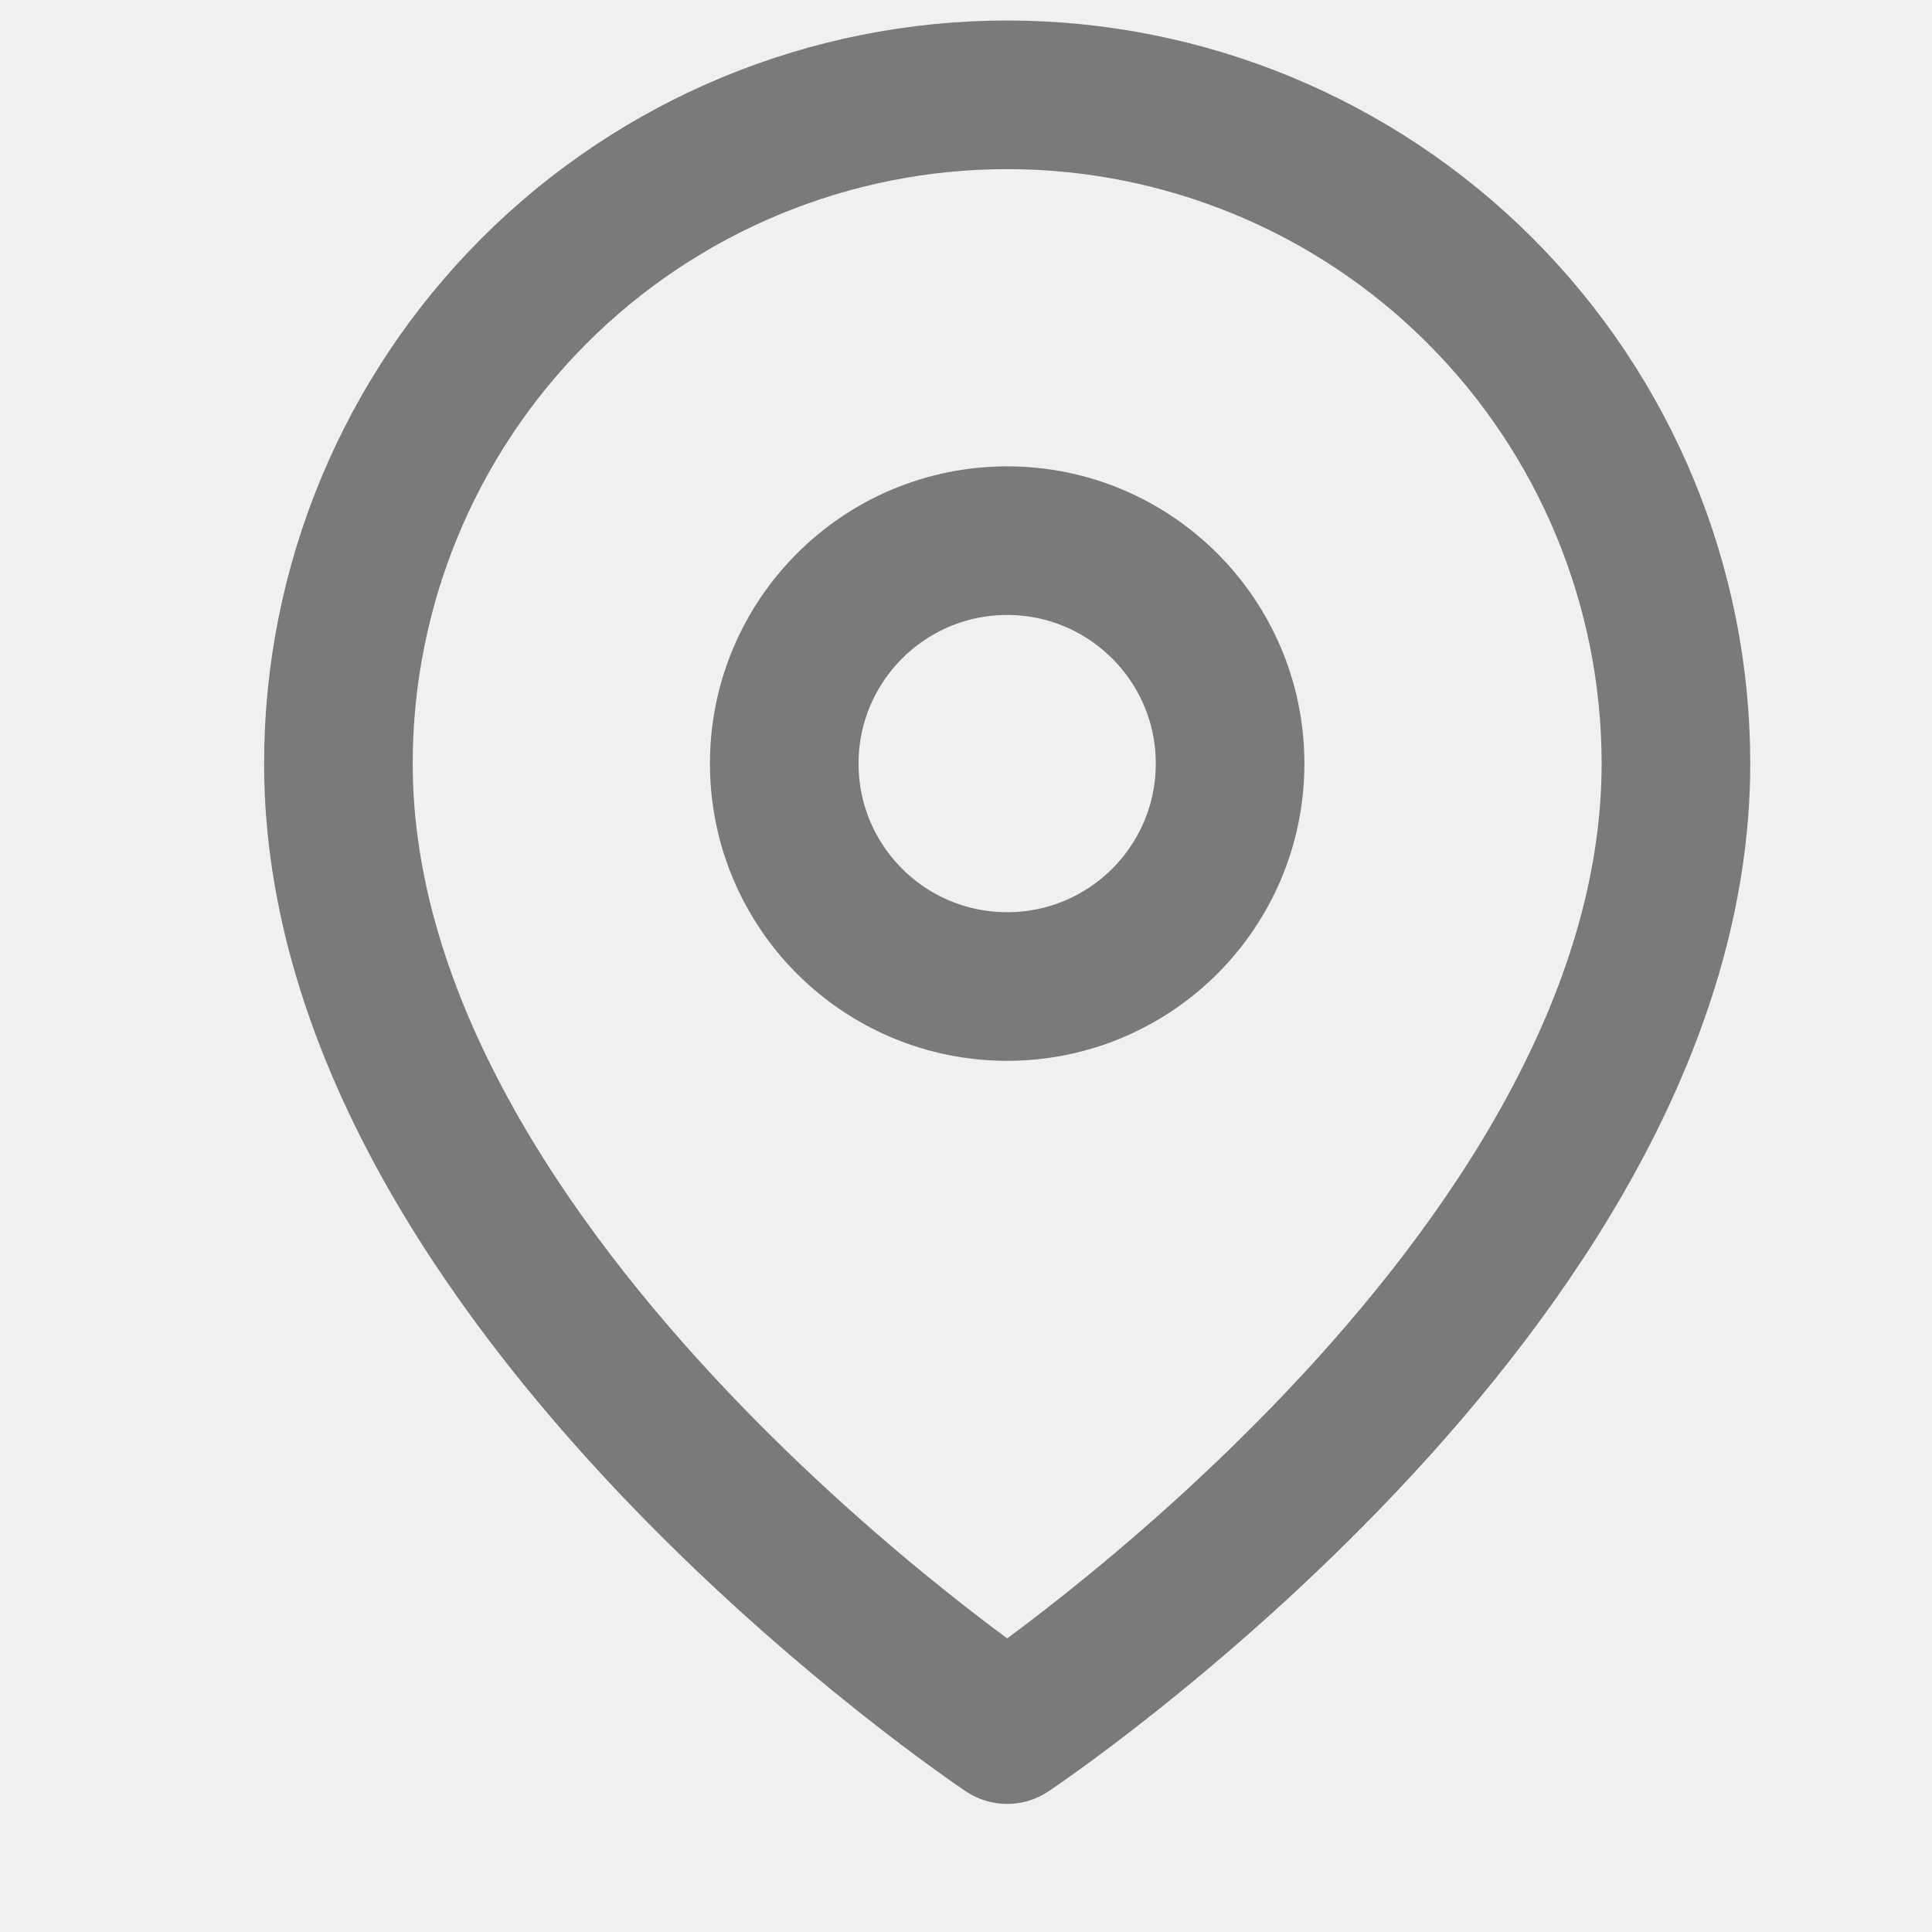
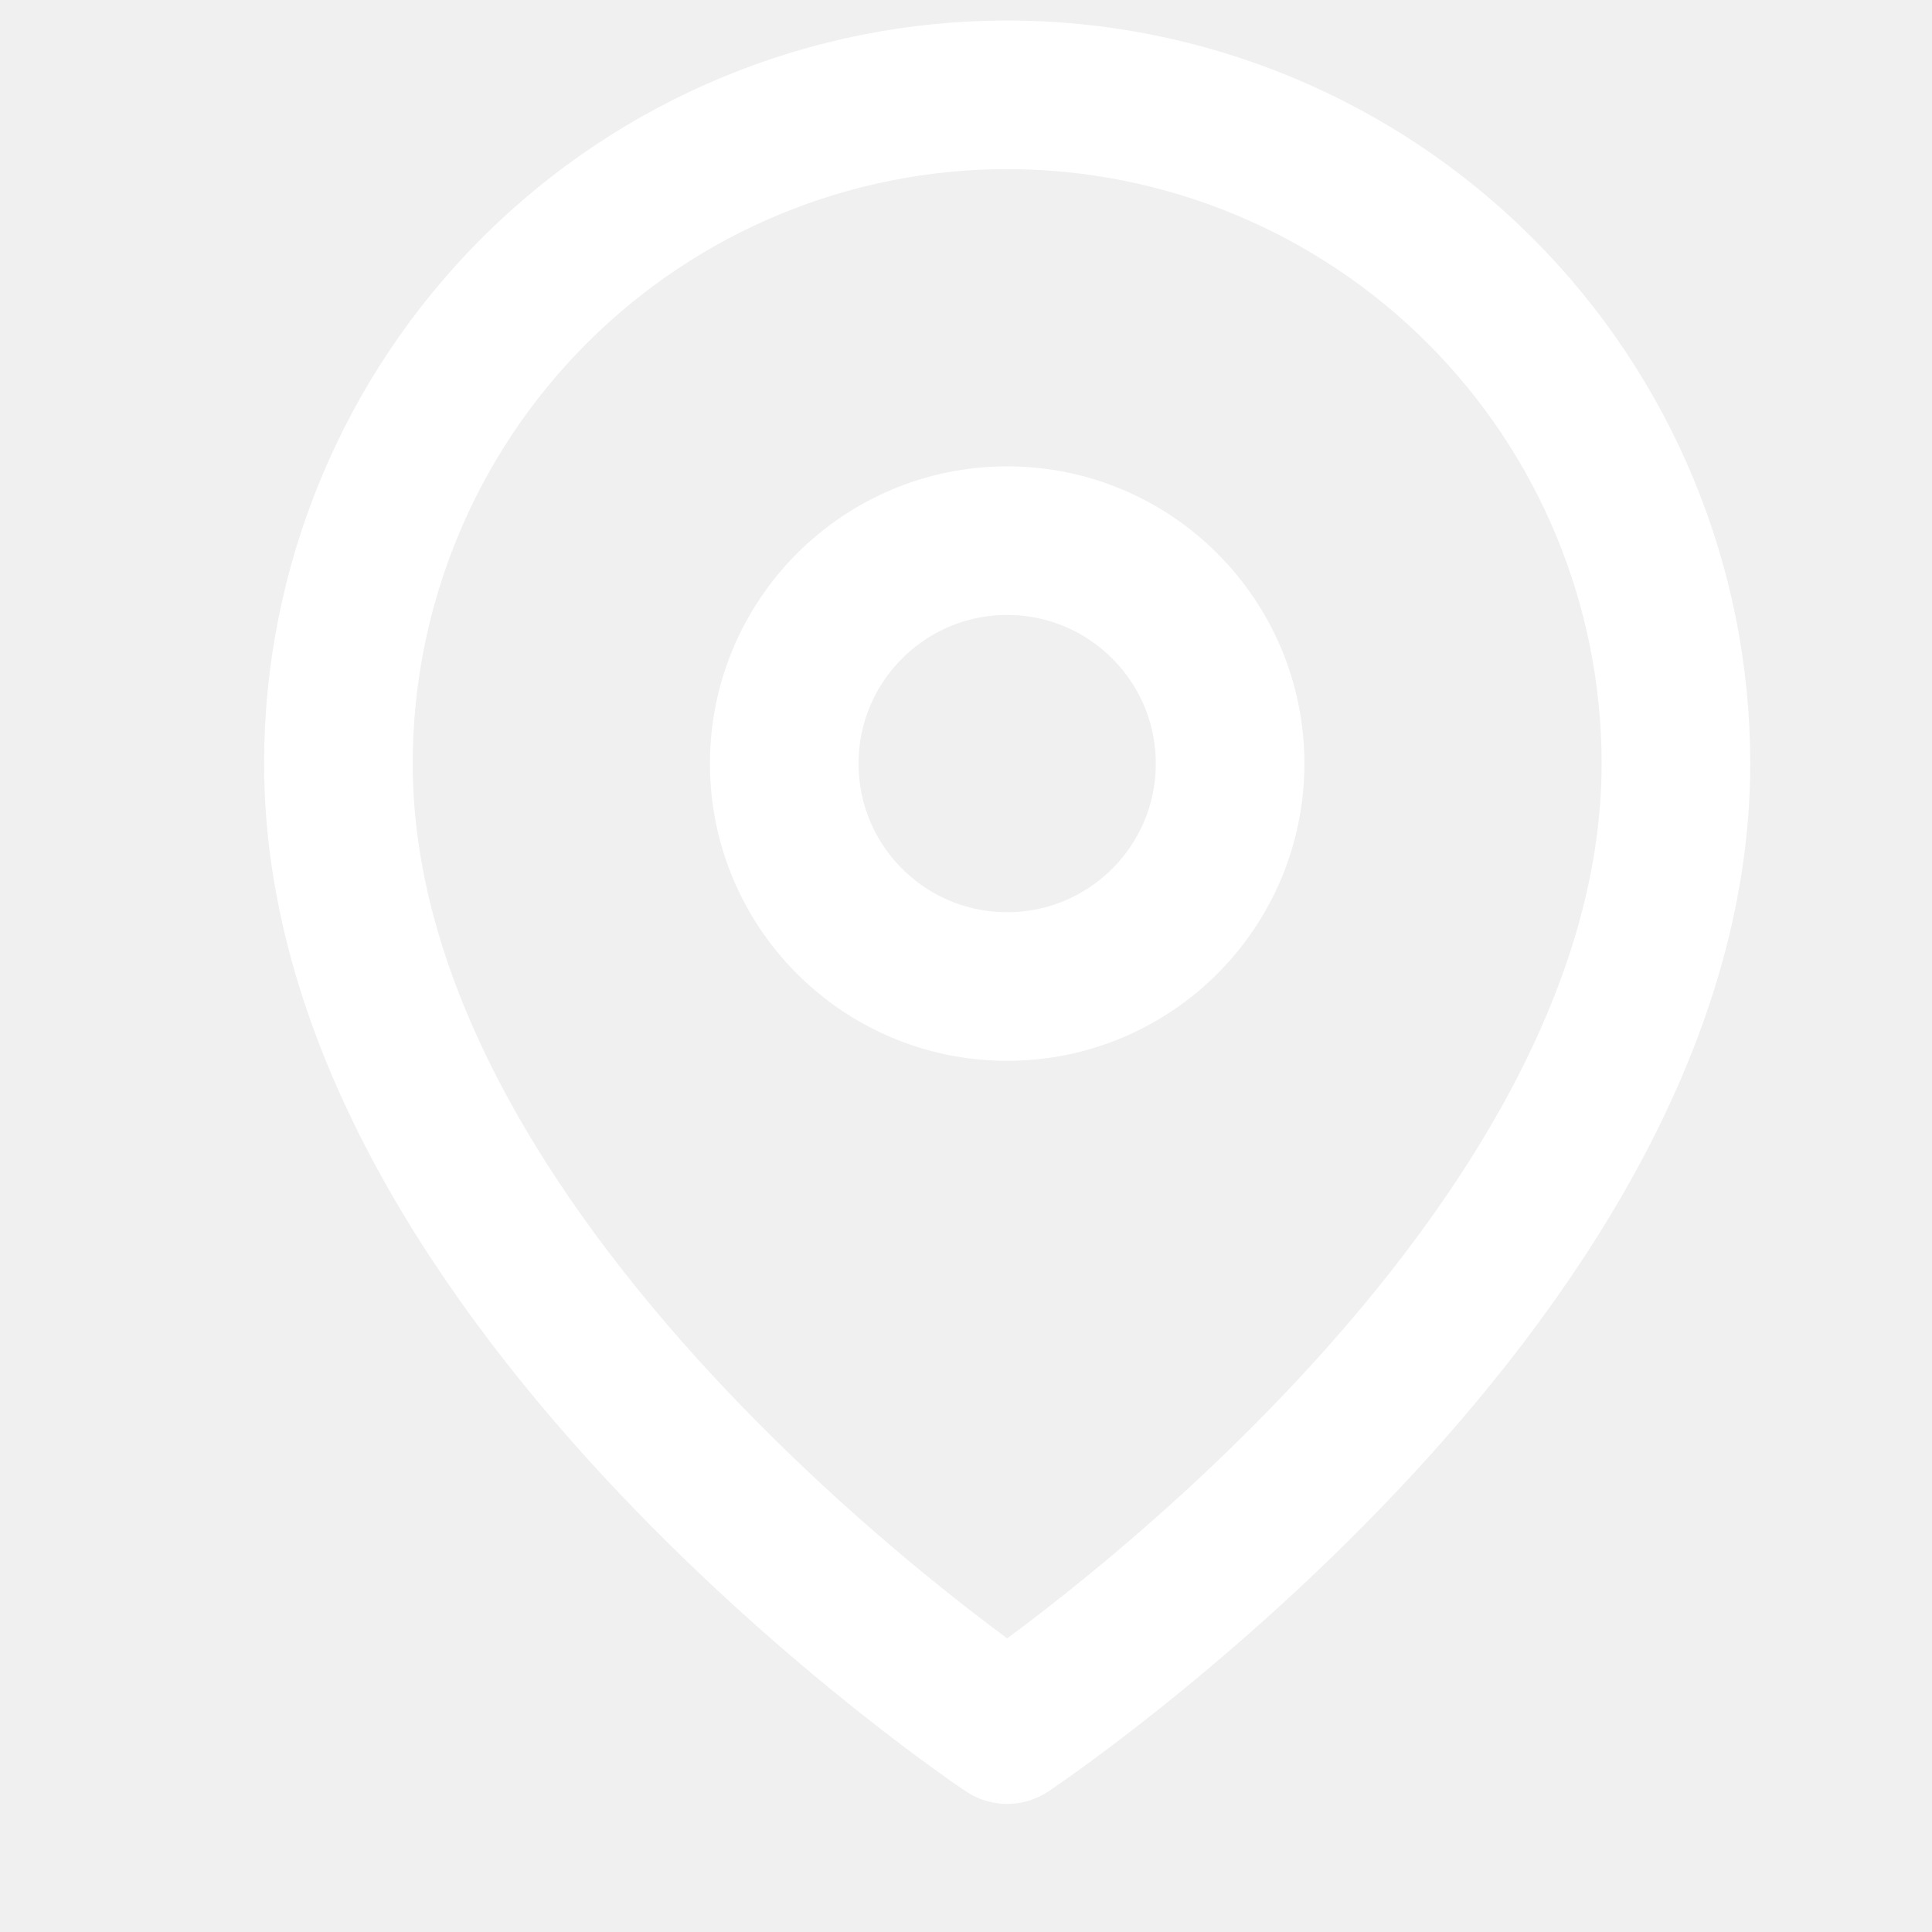
<svg xmlns="http://www.w3.org/2000/svg" width="13" height="13" viewBox="0 0 13 13" fill="none">
  <g clip-path="url(#clip0)">
-     <path d="M11.277 5.138C11.277 8.638 6.777 11.638 6.777 11.638C6.777 11.638 2.277 8.638 2.277 5.138C2.277 3.945 2.751 2.8 3.595 1.956C4.439 1.112 5.583 0.638 6.777 0.638C7.97 0.638 9.115 1.112 9.959 1.956C10.803 2.8 11.277 3.945 11.277 5.138Z" stroke="#797A7A" stroke-linecap="round" stroke-linejoin="round" />
-     <path d="M6.777 6.638C7.605 6.638 8.277 5.967 8.277 5.138C8.277 4.31 7.605 3.638 6.777 3.638C5.949 3.638 5.277 4.31 5.277 5.138C5.277 5.967 5.949 6.638 6.777 6.638Z" stroke="#797A7A" stroke-linecap="round" stroke-linejoin="round" />
+     <path d="M11.277 5.138C11.277 8.638 6.777 11.638 6.777 11.638C6.777 11.638 2.277 8.638 2.277 5.138C2.277 3.945 2.751 2.8 3.595 1.956C4.439 1.112 5.583 0.638 6.777 0.638C7.97 0.638 9.115 1.112 9.959 1.956C10.803 2.8 11.277 3.945 11.277 5.138Z" stroke="#FFFFFF" stroke-linecap="round" stroke-linejoin="round" />
+     <path d="M6.777 6.638C7.605 6.638 8.277 5.967 8.277 5.138C8.277 4.31 7.605 3.638 6.777 3.638C5.949 3.638 5.277 4.31 5.277 5.138C5.277 5.967 5.949 6.638 6.777 6.638Z" stroke="#FFFFFF" stroke-linecap="round" stroke-linejoin="round" />
  </g>
  <defs>
    <clipPath id="clip0">
      <rect x="0.777" y="0.138" width="12" height="12" fill="white" />
    </clipPath>
  </defs>
</svg>
